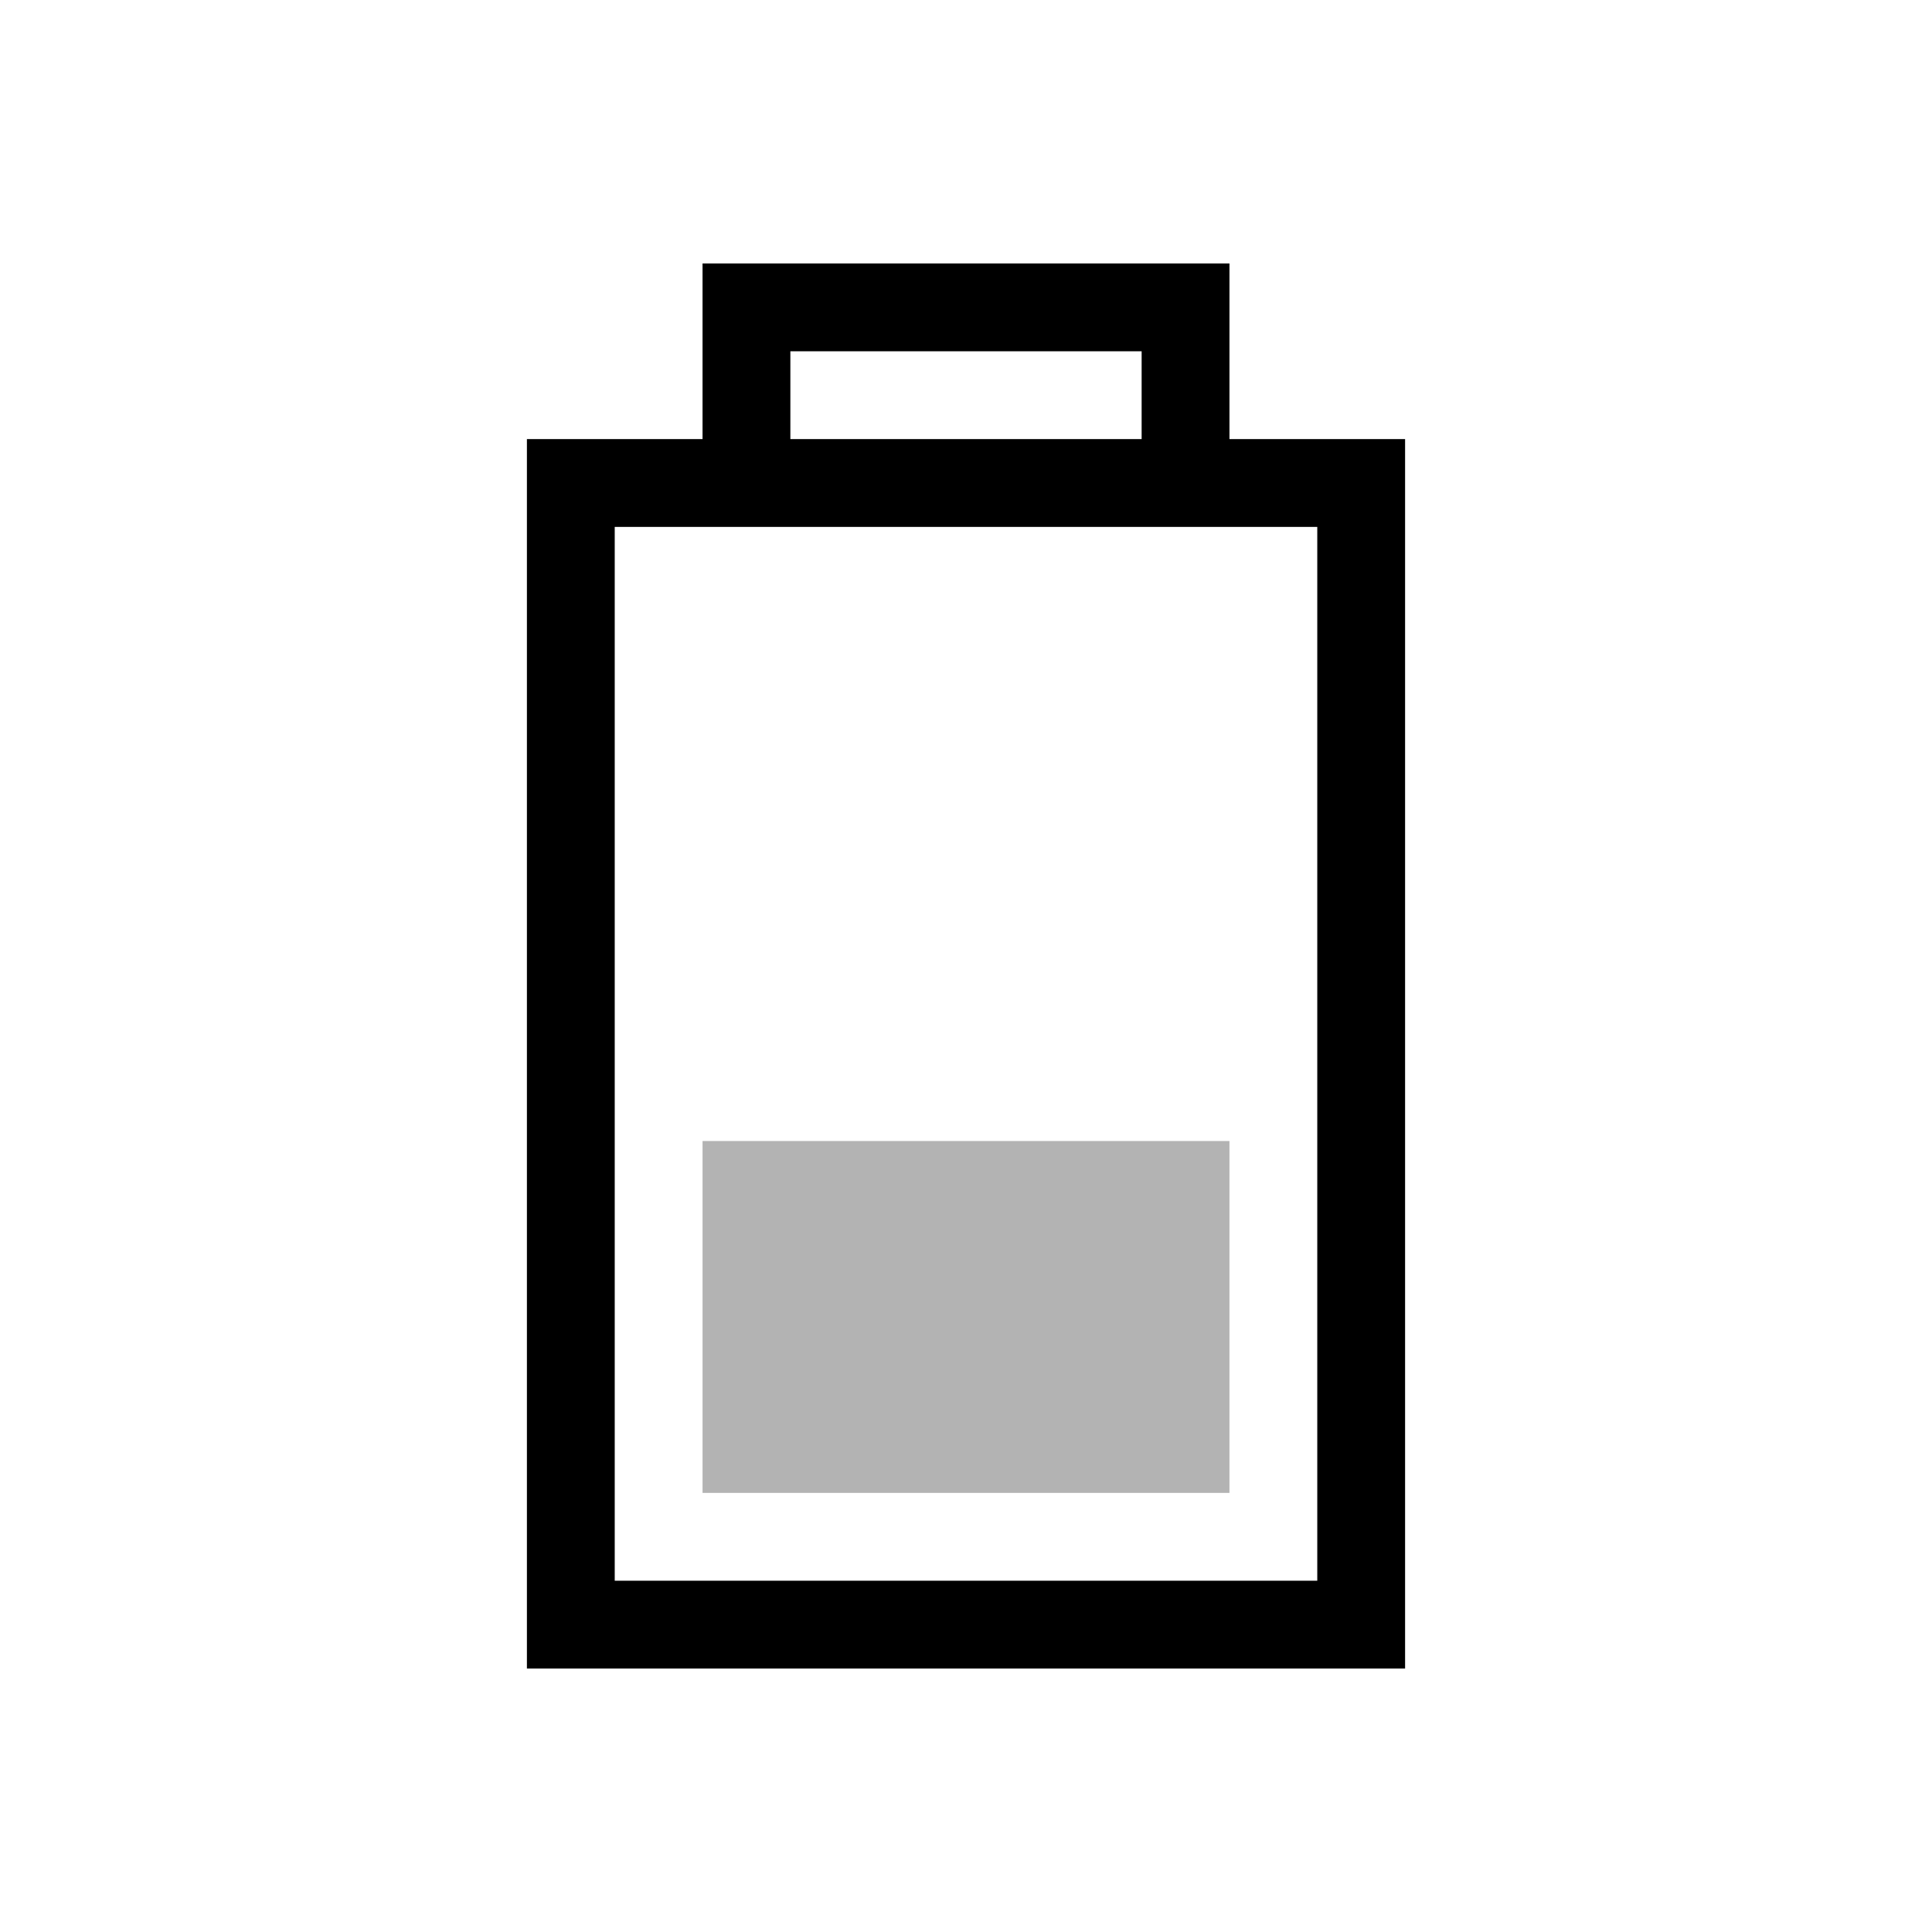
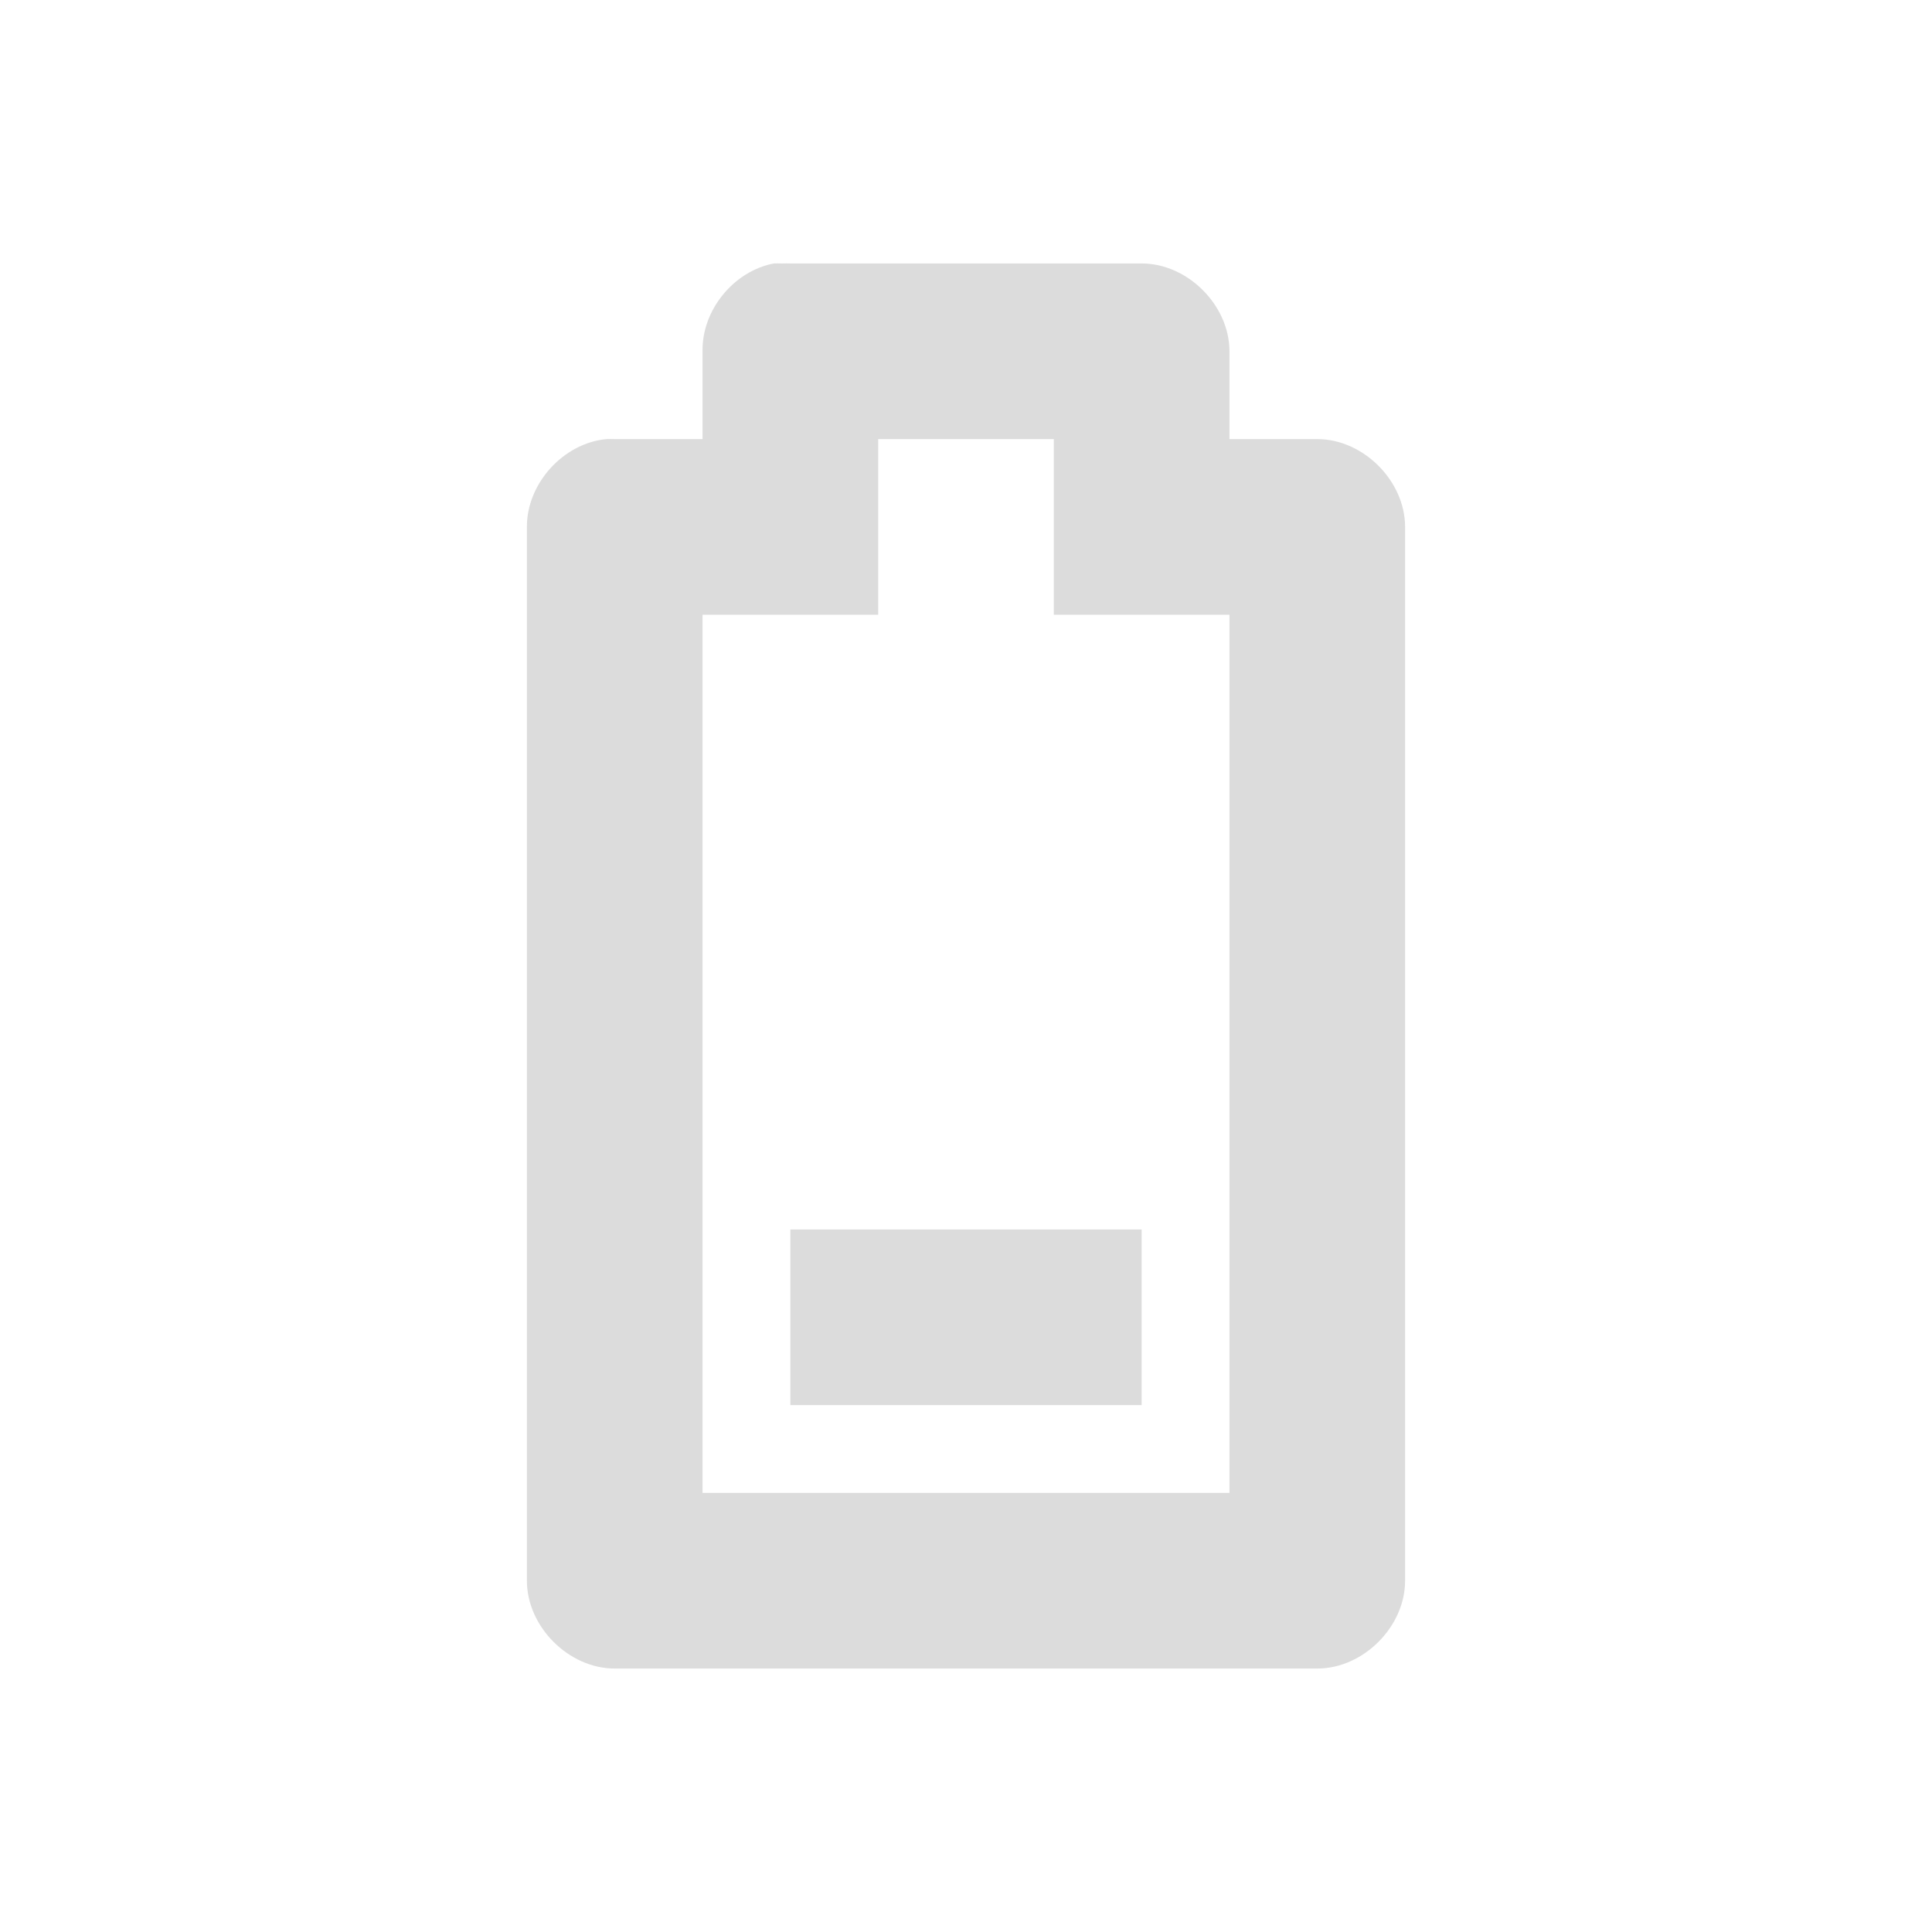
<svg xmlns="http://www.w3.org/2000/svg" id="svg3196" height="22" width="22" version="1.0">
  <defs id="defs8" />
-   <path style="font-size:medium;font-style:normal;font-variant:normal;font-weight:normal;font-stretch:normal;text-indent:0;text-align:start;text-decoration:none;line-height:normal;letter-spacing:normal;word-spacing:normal;text-transform:none;direction:ltr;block-progression:tb;writing-mode:lr-tb;text-anchor:start;baseline-shift:baseline;opacity:1.0;color:#000000;fill:#f9f9f9#f9f9f9#cdcdcd#000000;fill-opacity:1;stroke:none;stroke-width:1;marker:none;visibility:visible;display:inline;overflow:visible;enable-background:accumulate;font-family:Sans;-inkscape-font-specification:Sans" d="M 8,3 8,5 6.5,5 6,5 l 0,0.5 0,13 0,0.5 0.5,0 9,0 0.5,0 0,-0.5 0,-13 L 16,5 15.5,5 14,5 14,3 12.5,3 9.5,3 8,3 z M 9,4 13,4 13,5 9,5 9,4 z M 7,6 15,6 15,18 7,18 7,6 z" id="rect2388" />
-   <path style="opacity:0.3;fill:#f9f9f9#f9f9f9#cdcdcd#000000;fill-opacity:1" d="m 8,17 0,-4.007 6,0 L 14,17 z" id="rect3162" />
+   <g id="g14021" transform="translate(-109,-164)">
+     <path id="rect14006" d="m 117.812,167 c -0.458,0.087 -0.821,0.533 -0.812,1 l 0,1 -1,0 c -0.031,-0.001 -0.062,-0.001 -0.094,0 -0.492,0.046 -0.908,0.506 -0.906,1 l 0,12 c 5e-5,0.524 0.476,1 1,1 l 8,0 c 0.524,-5e-5 1,-0.476 1,-1 l 0,-12 c -5e-5,-0.524 -0.476,-1 -1,-1 l -1,0 0,-1 c -5e-5,-0.524 -0.476,-1 -1,-1 l -4,0 c -0.031,-0.001 -0.062,-0.001 -0.094,0 -0.031,-0.001 -0.062,-0.001 -0.094,0 z m -0.812,4 2,0 0,-2 2,0 0,2 2,0 0,10 -6,0 z" style="font-size:medium;font-style:normal;font-variant:normal;font-weight:normal;font-stretch:normal;text-indent:0;text-align:start;text-decoration:none;line-height:normal;letter-spacing:normal;word-spacing:normal;text-transform:none;direction:ltr;block-progression:tb;writing-mode:lr-tb;text-anchor:start;baseline-shift:baseline;color:#000000;fill:#dcdcdc;fill-opacity:1;fill-rule:nonzero;stroke:none;stroke-width:2;marker:none;visibility:visible;display:inline;overflow:visible;enable-background:accumulate;font-family:Sans;-inkscape-font-specification:Sans" />
+     <path id="path14019" d="m 118,180 0,-2 4,0 0,2 z" style="fill:#dcdcdc;fill-opacity:1;stroke:none" />
+   </g>
</svg>
